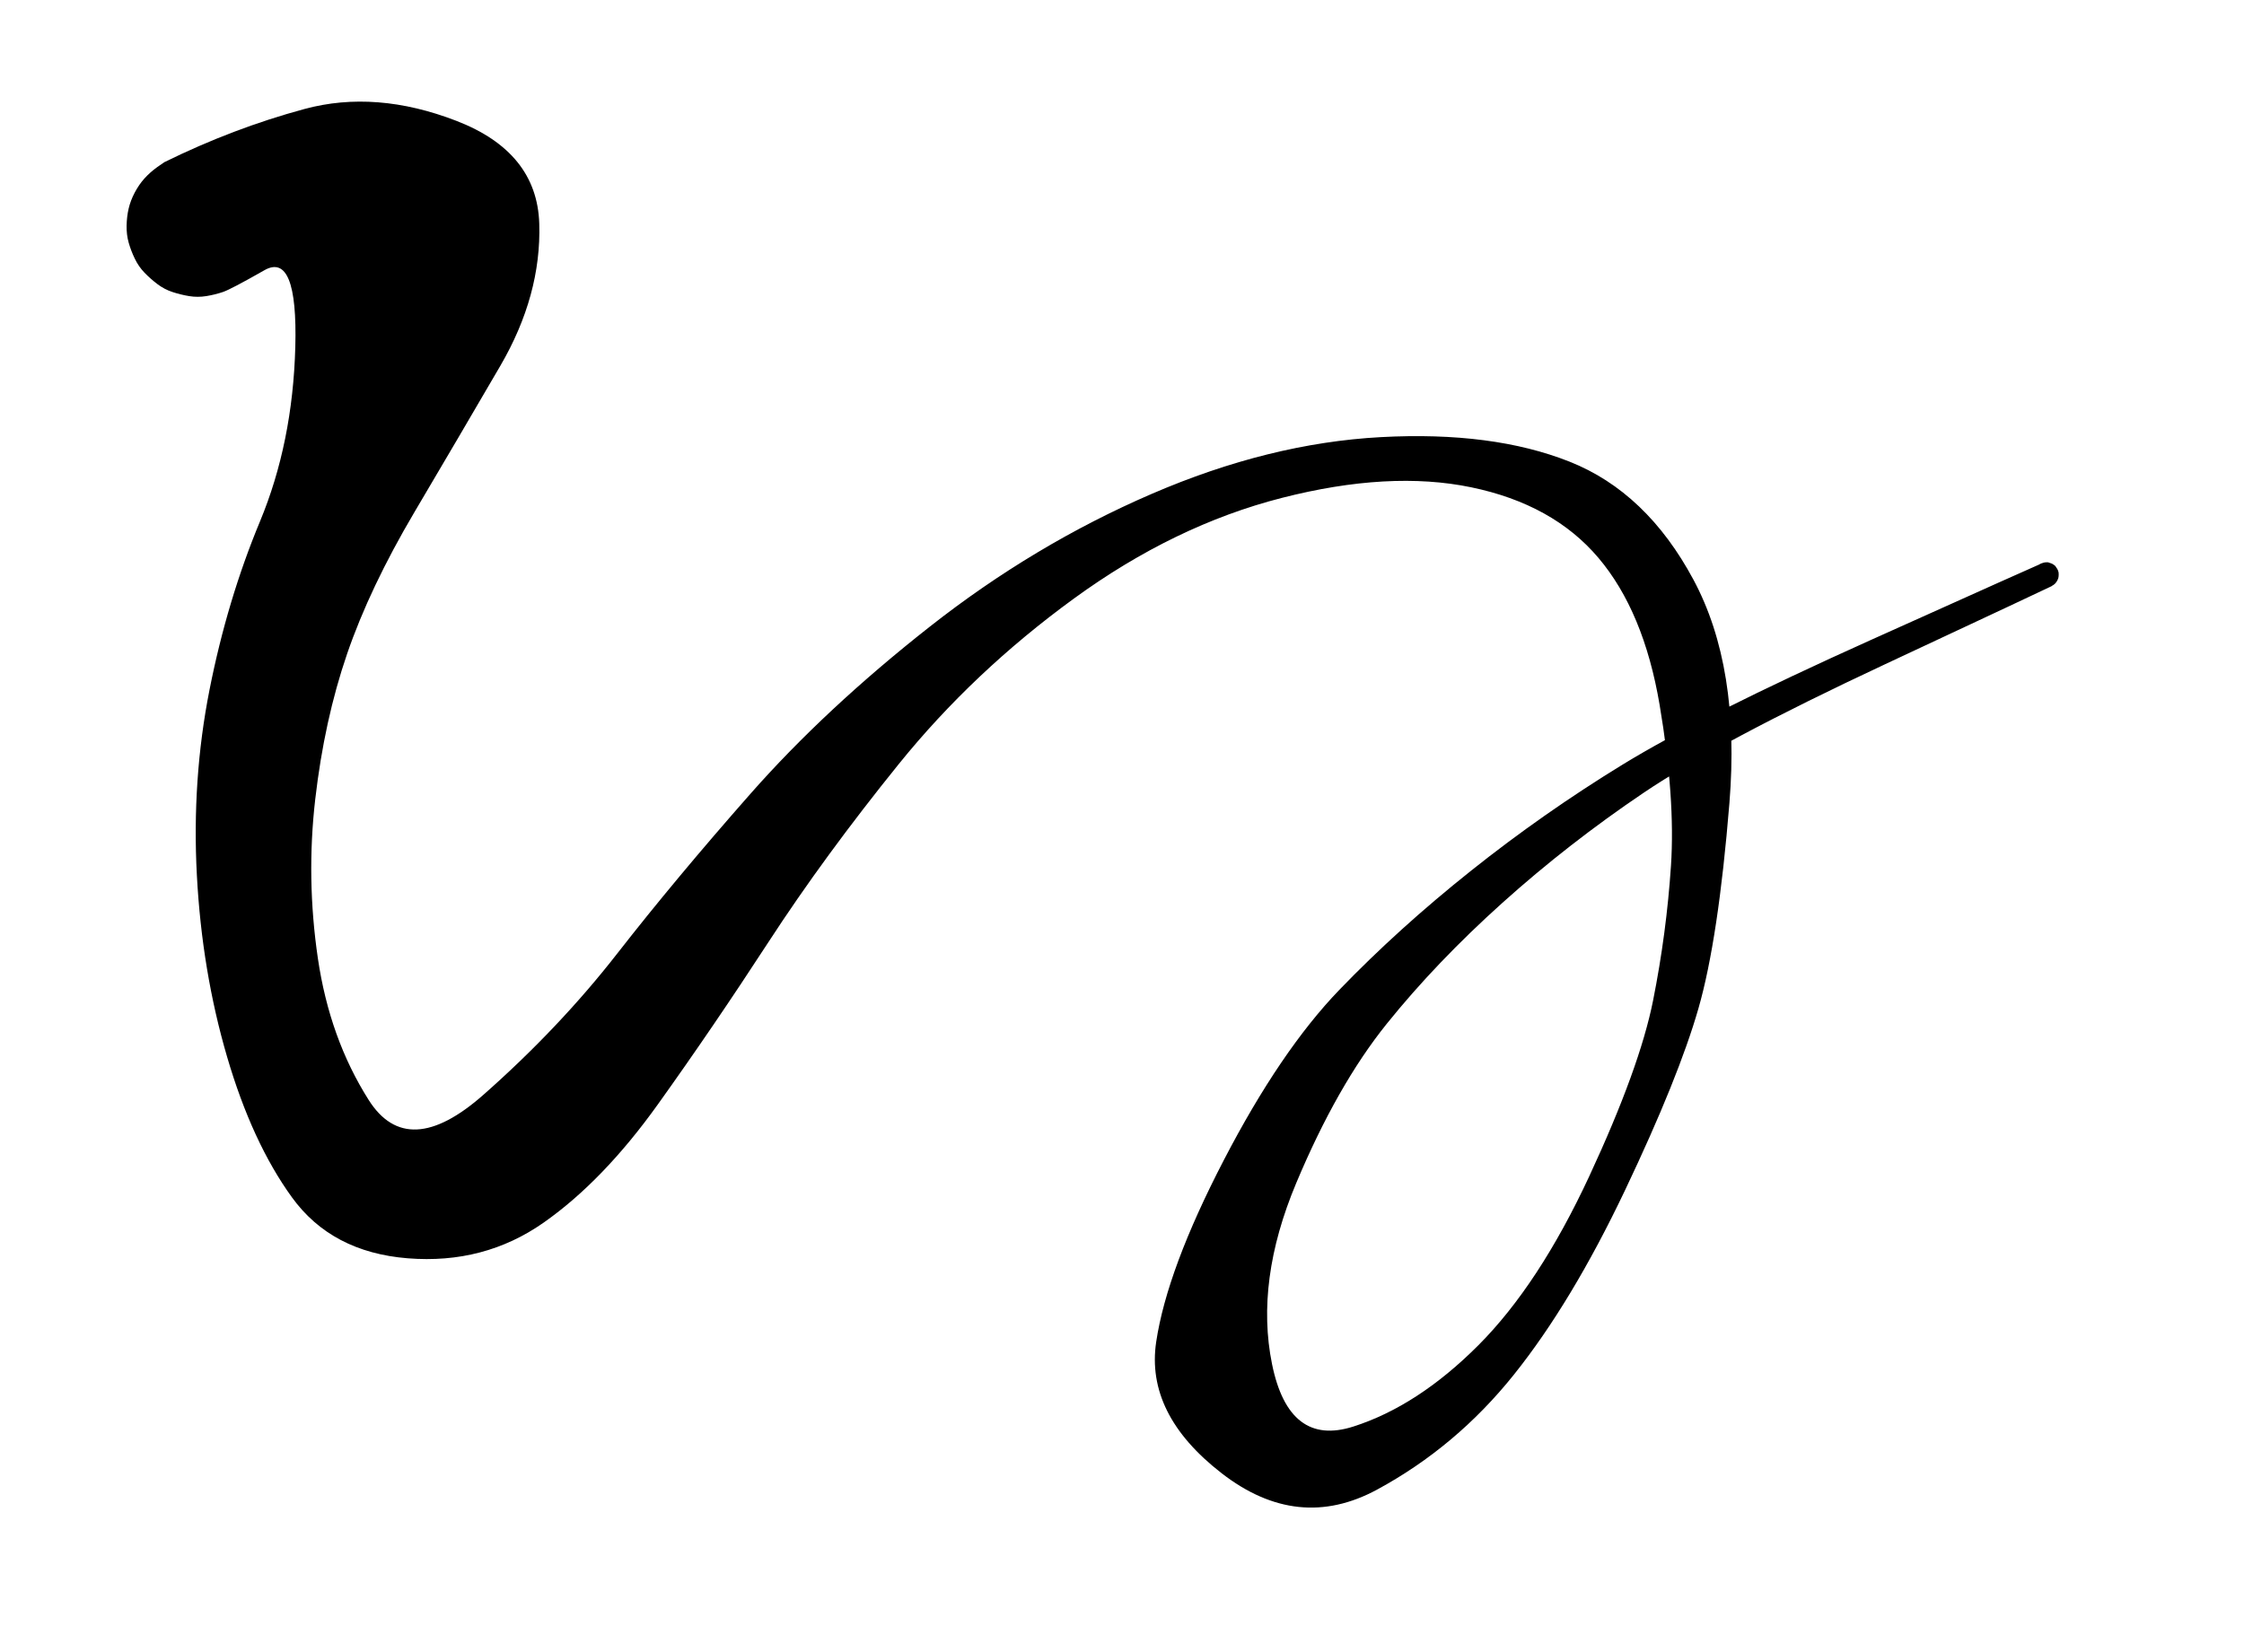
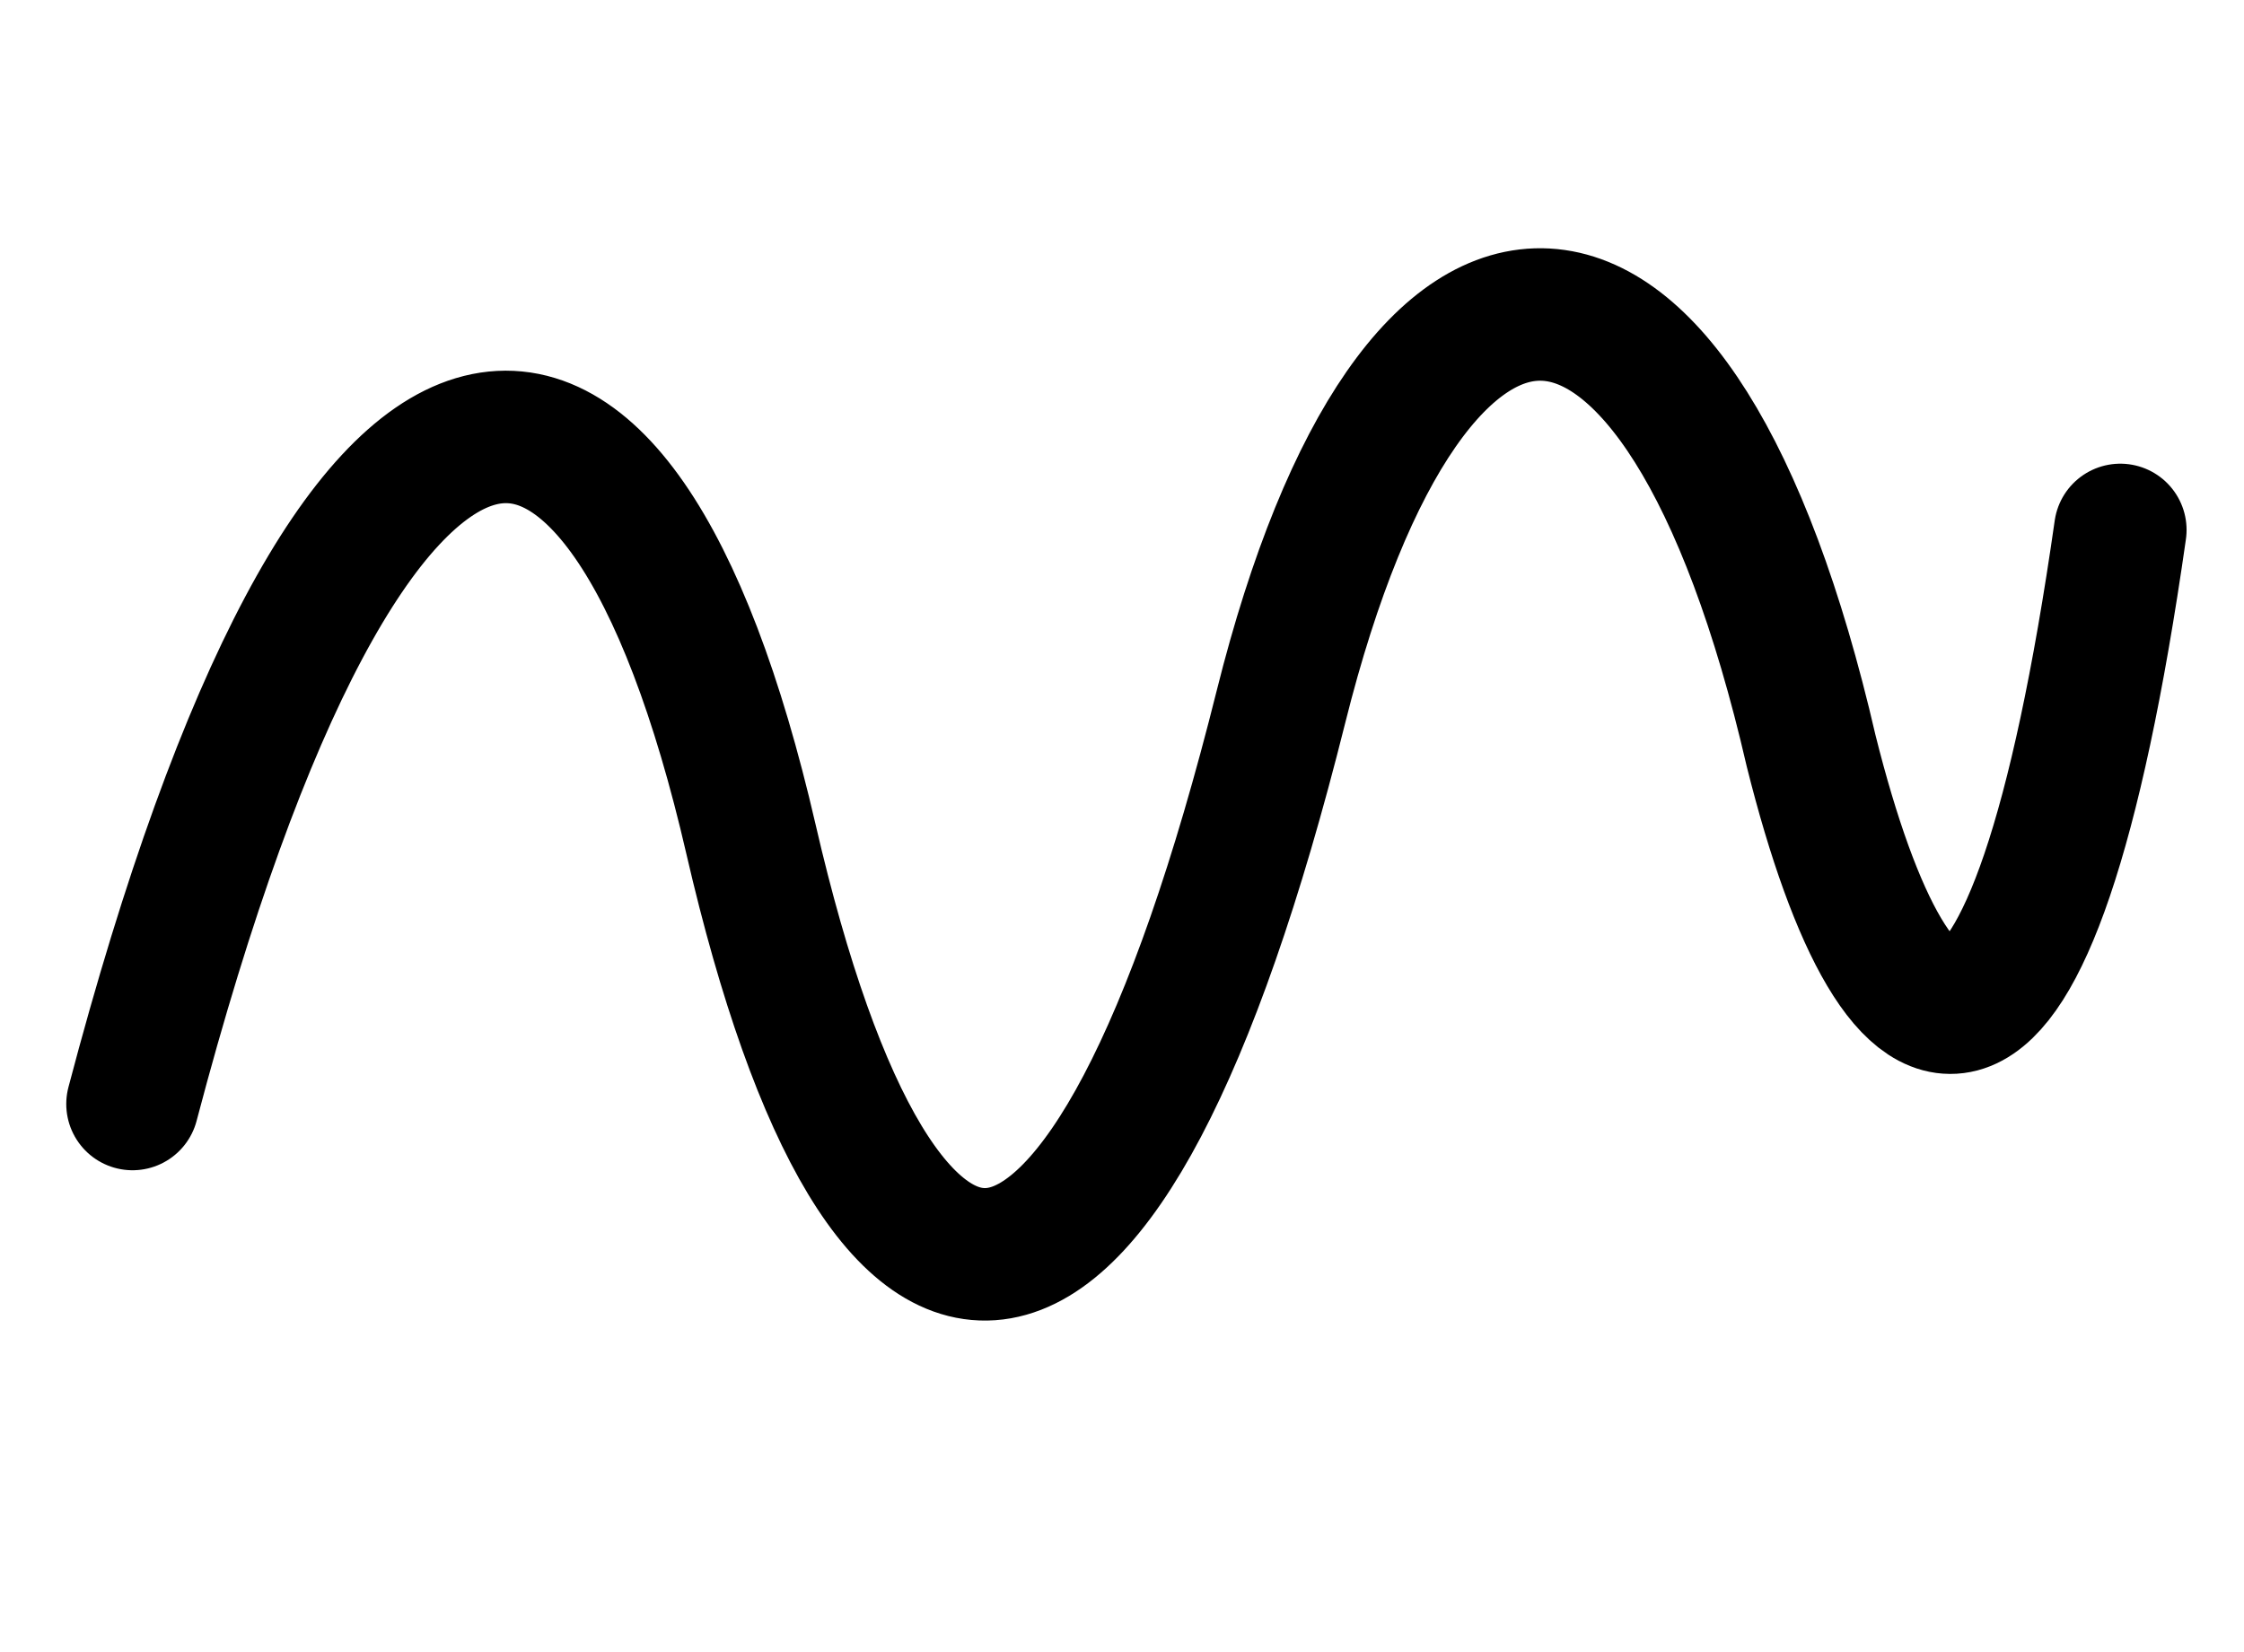
- <svg xmlns="http://www.w3.org/2000/svg" viewBox="224 126 588 454" width="508" height="374">
-   <path id="path_705d500a-24ba-461e-082e-a0af3c4d37fb" d="M-9.17,4.58 Q9.75,-4.74 29.34,-10.04 T71.09,-6.78 93.86,21.46 83.16,60.56 59.57,100.76 41.05,139.74 32.30,179.68 33.02,223.42 46.98,262.36 78.54,260.92 115.31,222.09 151.85,178.25 201.13,132.30 262.12,95.78 325.12,80.16 376.98,86.90 411.05,119.37 420.92,180.77 412.42,237.17 392.25,287.15 361.69,337.88 324.10,369.47 281.39,364.98 263.40,328.83 281.98,278.90 313.74,232.08 349.83,199.42 391.62,170.14 460.01,135.82 507.10,114.71 508.19,114.59 509.27,114.83 510.22,115.41 510.93,116.25 511.33,117.28 511.39,118.38 511.09,119.44 510.47,120.35 509.59,121.02 508.54,121.37 507.44,121.37 506.39,121.01 505.52,120.34 504.90,119.42 504.61,118.36 504.67,117.26 505.08,116.23 505.80,115.39 506.75,114.83 507.83,114.59 508.92,114.72 509.92,115.18 510.72,115.94 511.24,116.92 511.41,118.01 511.23,119.10 510.71,120.07 509.91,120.83 509.44,121.14 463.76,142.56 397.41,177.88 358.53,208.18 326.75,241.43 301.86,285.25 295.23,334.97 317.57,352.14 351.92,329.80 382.42,283.30 399.95,234.99 404.86,197.98 401.74,153.76 384.91,113.33 349.96,93.95 297.94,96.86 240.75,124.56 192.66,170.02 156.88,218.91 126.46,263.57 95.02,296.11 57.74,305.89 25.88,289.11 8.06,250.46 -0.23,200.61 3.24,149.64 17.11,103.34 26.82,55.37 18.33,34.28 6.95,40.26 2.38,41.39 -2.33,41.40 -6.91,40.28 -11.08,38.09 -14.61,34.97 -17.29,31.10 -18.97,26.70 -19.54,22.02 -18.98,17.34 -17.31,12.94 -14.64,9.06 -11.12,5.93 Z" fill="currentColor" stroke="transparent" stroke-width="0" stroke-linejoin="round" stroke-linecap="round" pointer-events="all" transform="translate(264, 166)" />
+ <svg xmlns="http://www.w3.org/2000/svg" viewBox="0 0 508 374" width="508" height="374">
+   <path d="M30 250 C 80 60, 140 60, 170 190 C 200 320, 250 320, 290 160 C 320 40, 380 40, 410 170 C 430 250, 460 260, 480 120" fill="none" stroke="currentColor" stroke-width="30" stroke-linecap="round" stroke-linejoin="round" />
</svg>
